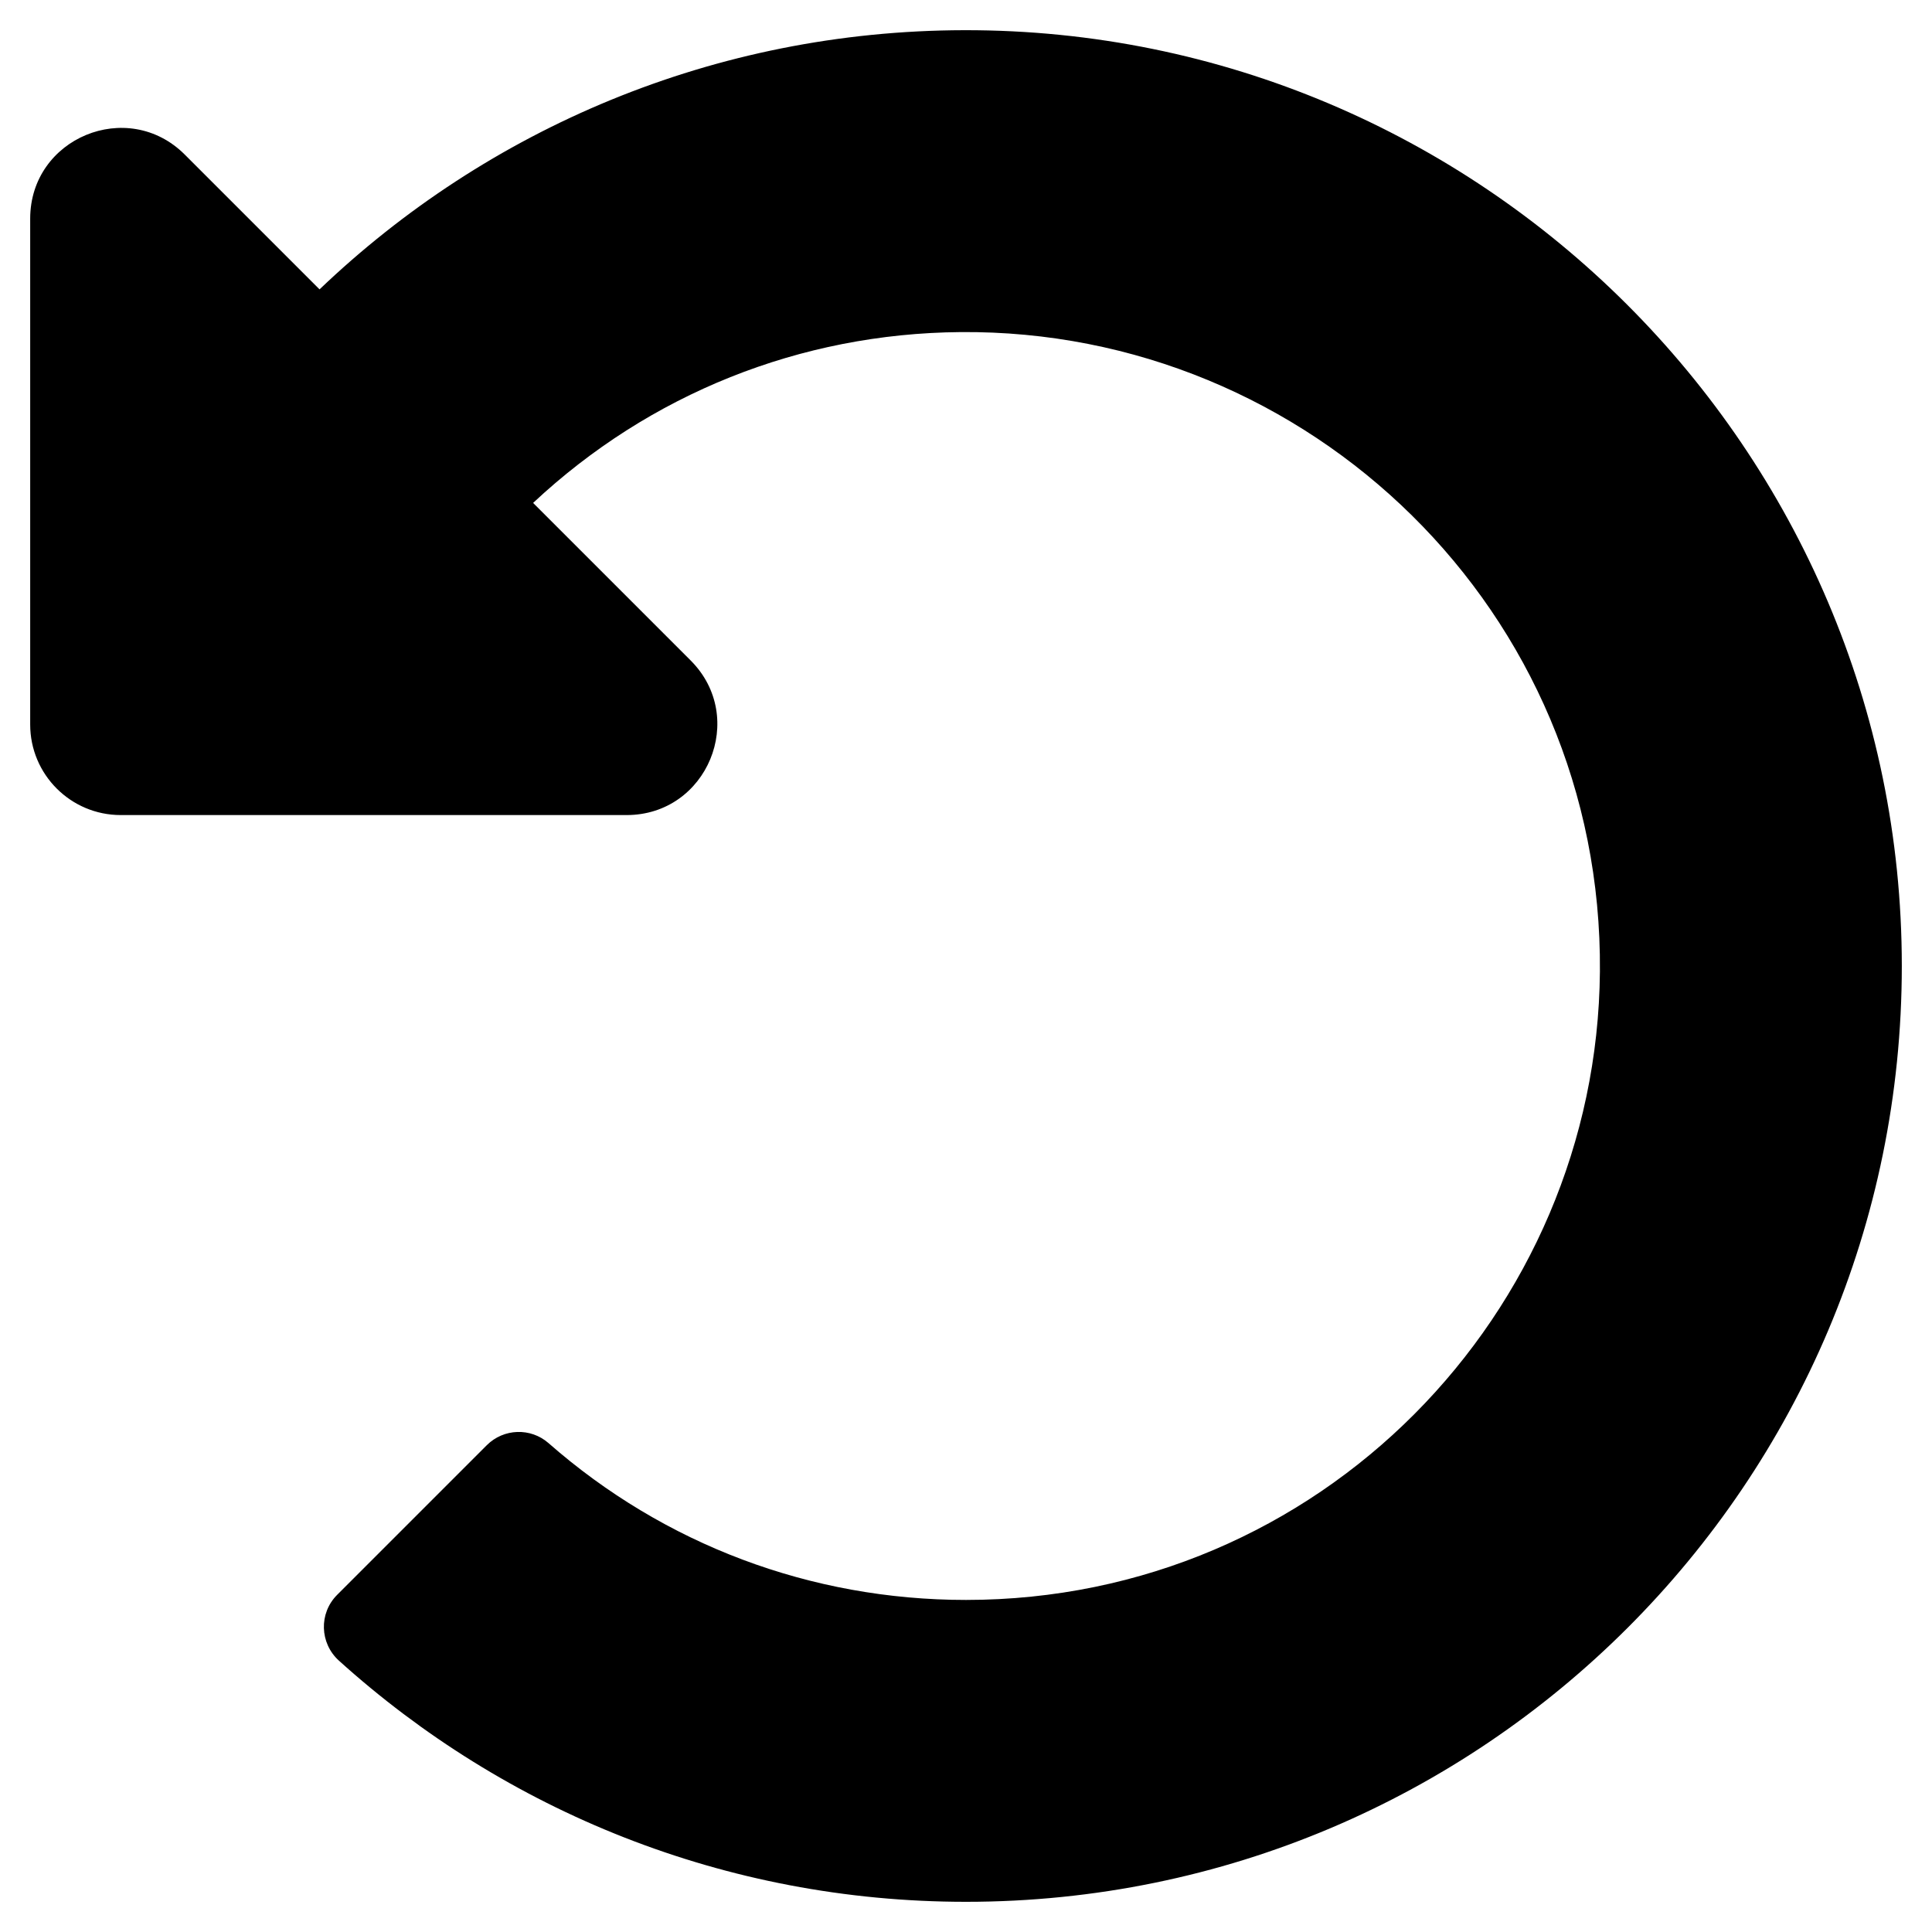
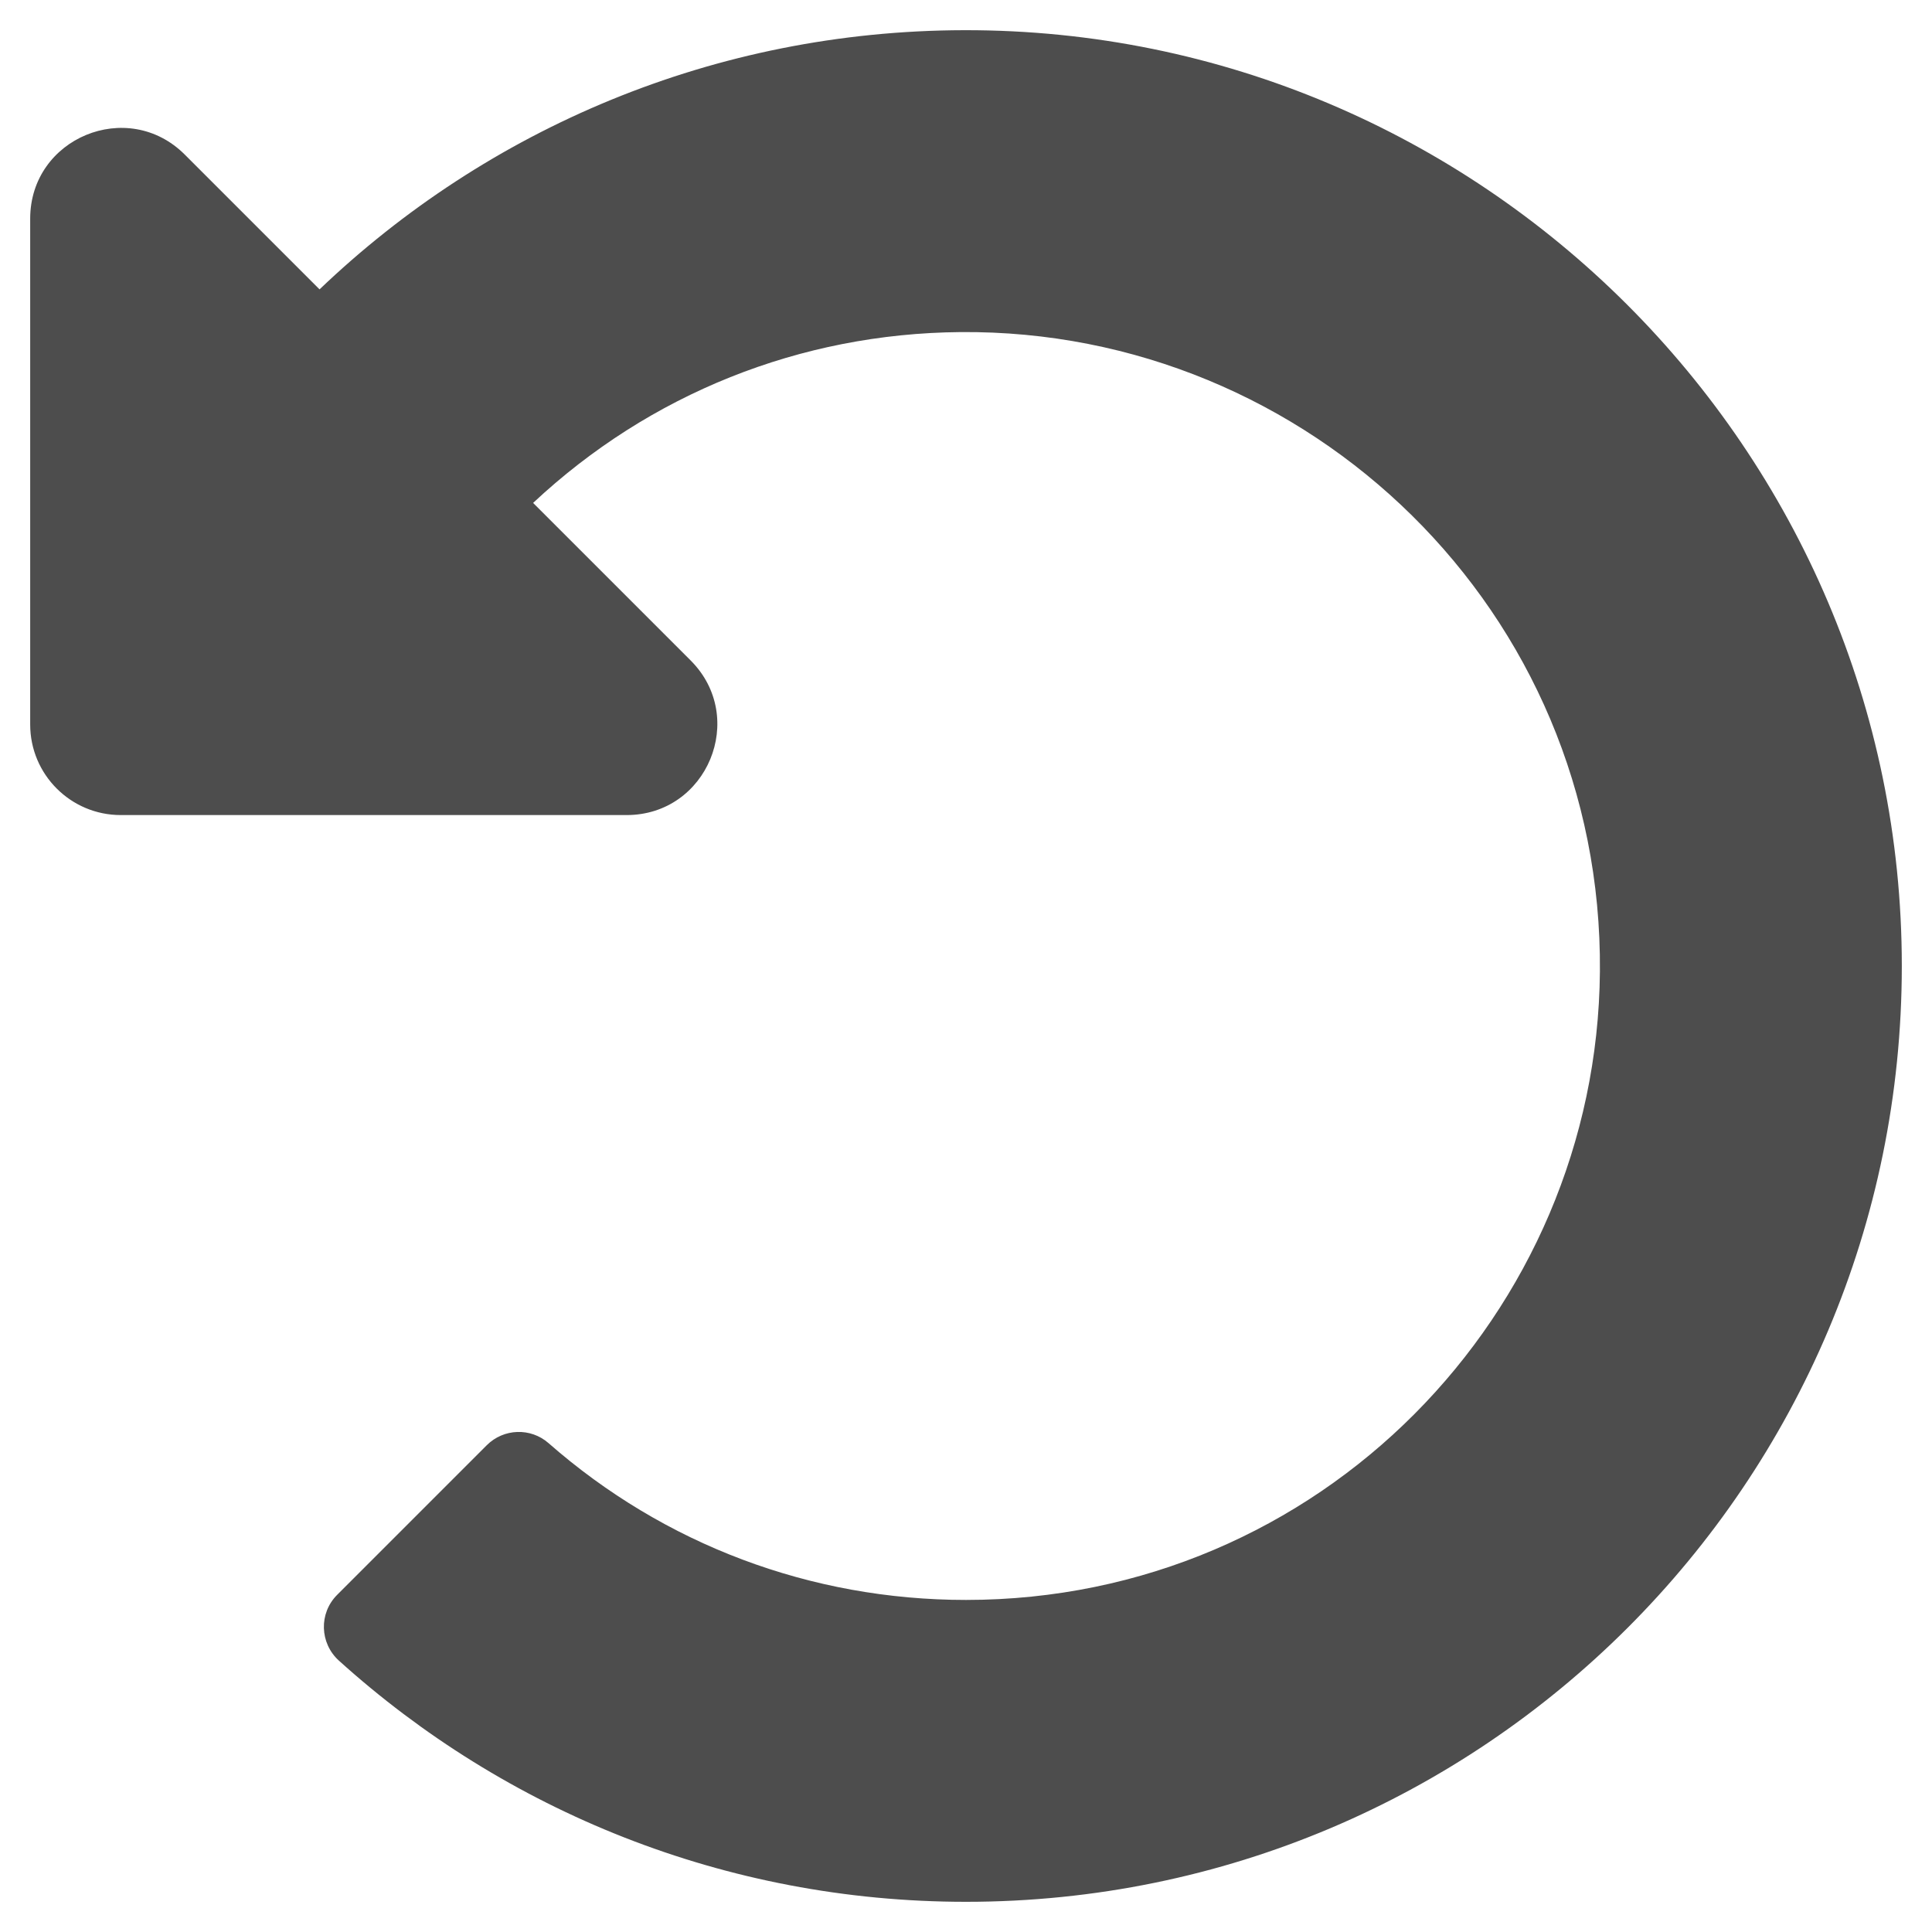
- <svg xmlns="http://www.w3.org/2000/svg" aria-hidden="true" focusable="false" data-prefix="fas" data-icon="undo-alt" class="svg-inline--fa fa-undo-alt fa-w-16" role="img" viewBox="0 0 512 512">
-   <path fill="currentColor" d="M255.545 8c-66.269.119-126.438 26.233-170.86 68.685L48.971 40.971C33.851 25.851 8 36.559 8 57.941V192c0 13.255 10.745 24 24 24h134.059c21.382 0 32.09-25.851 16.971-40.971l-41.75-41.75c30.864-28.899 70.801-44.907 113.23-45.273 92.398-.798 170.283 73.977 169.484 169.442C423.236 348.009 349.816 424 256 424c-41.127 0-79.997-14.678-110.63-41.556-4.743-4.161-11.906-3.908-16.368.553L89.34 422.659c-4.872 4.872-4.631 12.815.482 17.433C133.798 479.813 192.074 504 256 504c136.966 0 247.999-111.033 248-247.998C504.001 119.193 392.354 7.755 255.545 8z" />
+ <svg xmlns="http://www.w3.org/2000/svg" aria-hidden="true" focusable="false" data-prefix="fas" data-icon="undo-alt" class="svg-inline--fa fa-undo-alt fa-w-16" role="img" viewBox="0 0 512 512" version="1.1" id="svg4">
+   <defs id="defs8" />
+   <path fill="currentColor" d="M255.545 8c-66.269.119-126.438 26.233-170.86 68.685L48.971 40.971C33.851 25.851 8 36.559 8 57.941V192c0 13.255 10.745 24 24 24h134.059c21.382 0 32.09-25.851 16.971-40.971l-41.75-41.75c30.864-28.899 70.801-44.907 113.23-45.273 92.398-.798 170.283 73.977 169.484 169.442C423.236 348.009 349.816 424 256 424c-41.127 0-79.997-14.678-110.63-41.556-4.743-4.161-11.906-3.908-16.368.553L89.34 422.659c-4.872 4.872-4.631 12.815.482 17.433C133.798 479.813 192.074 504 256 504c136.966 0 247.999-111.033 248-247.998C504.001 119.193 392.354 7.755 255.545 8z" id="path2" style="fill:#000000;fill-opacity:0.698" />
</svg>
